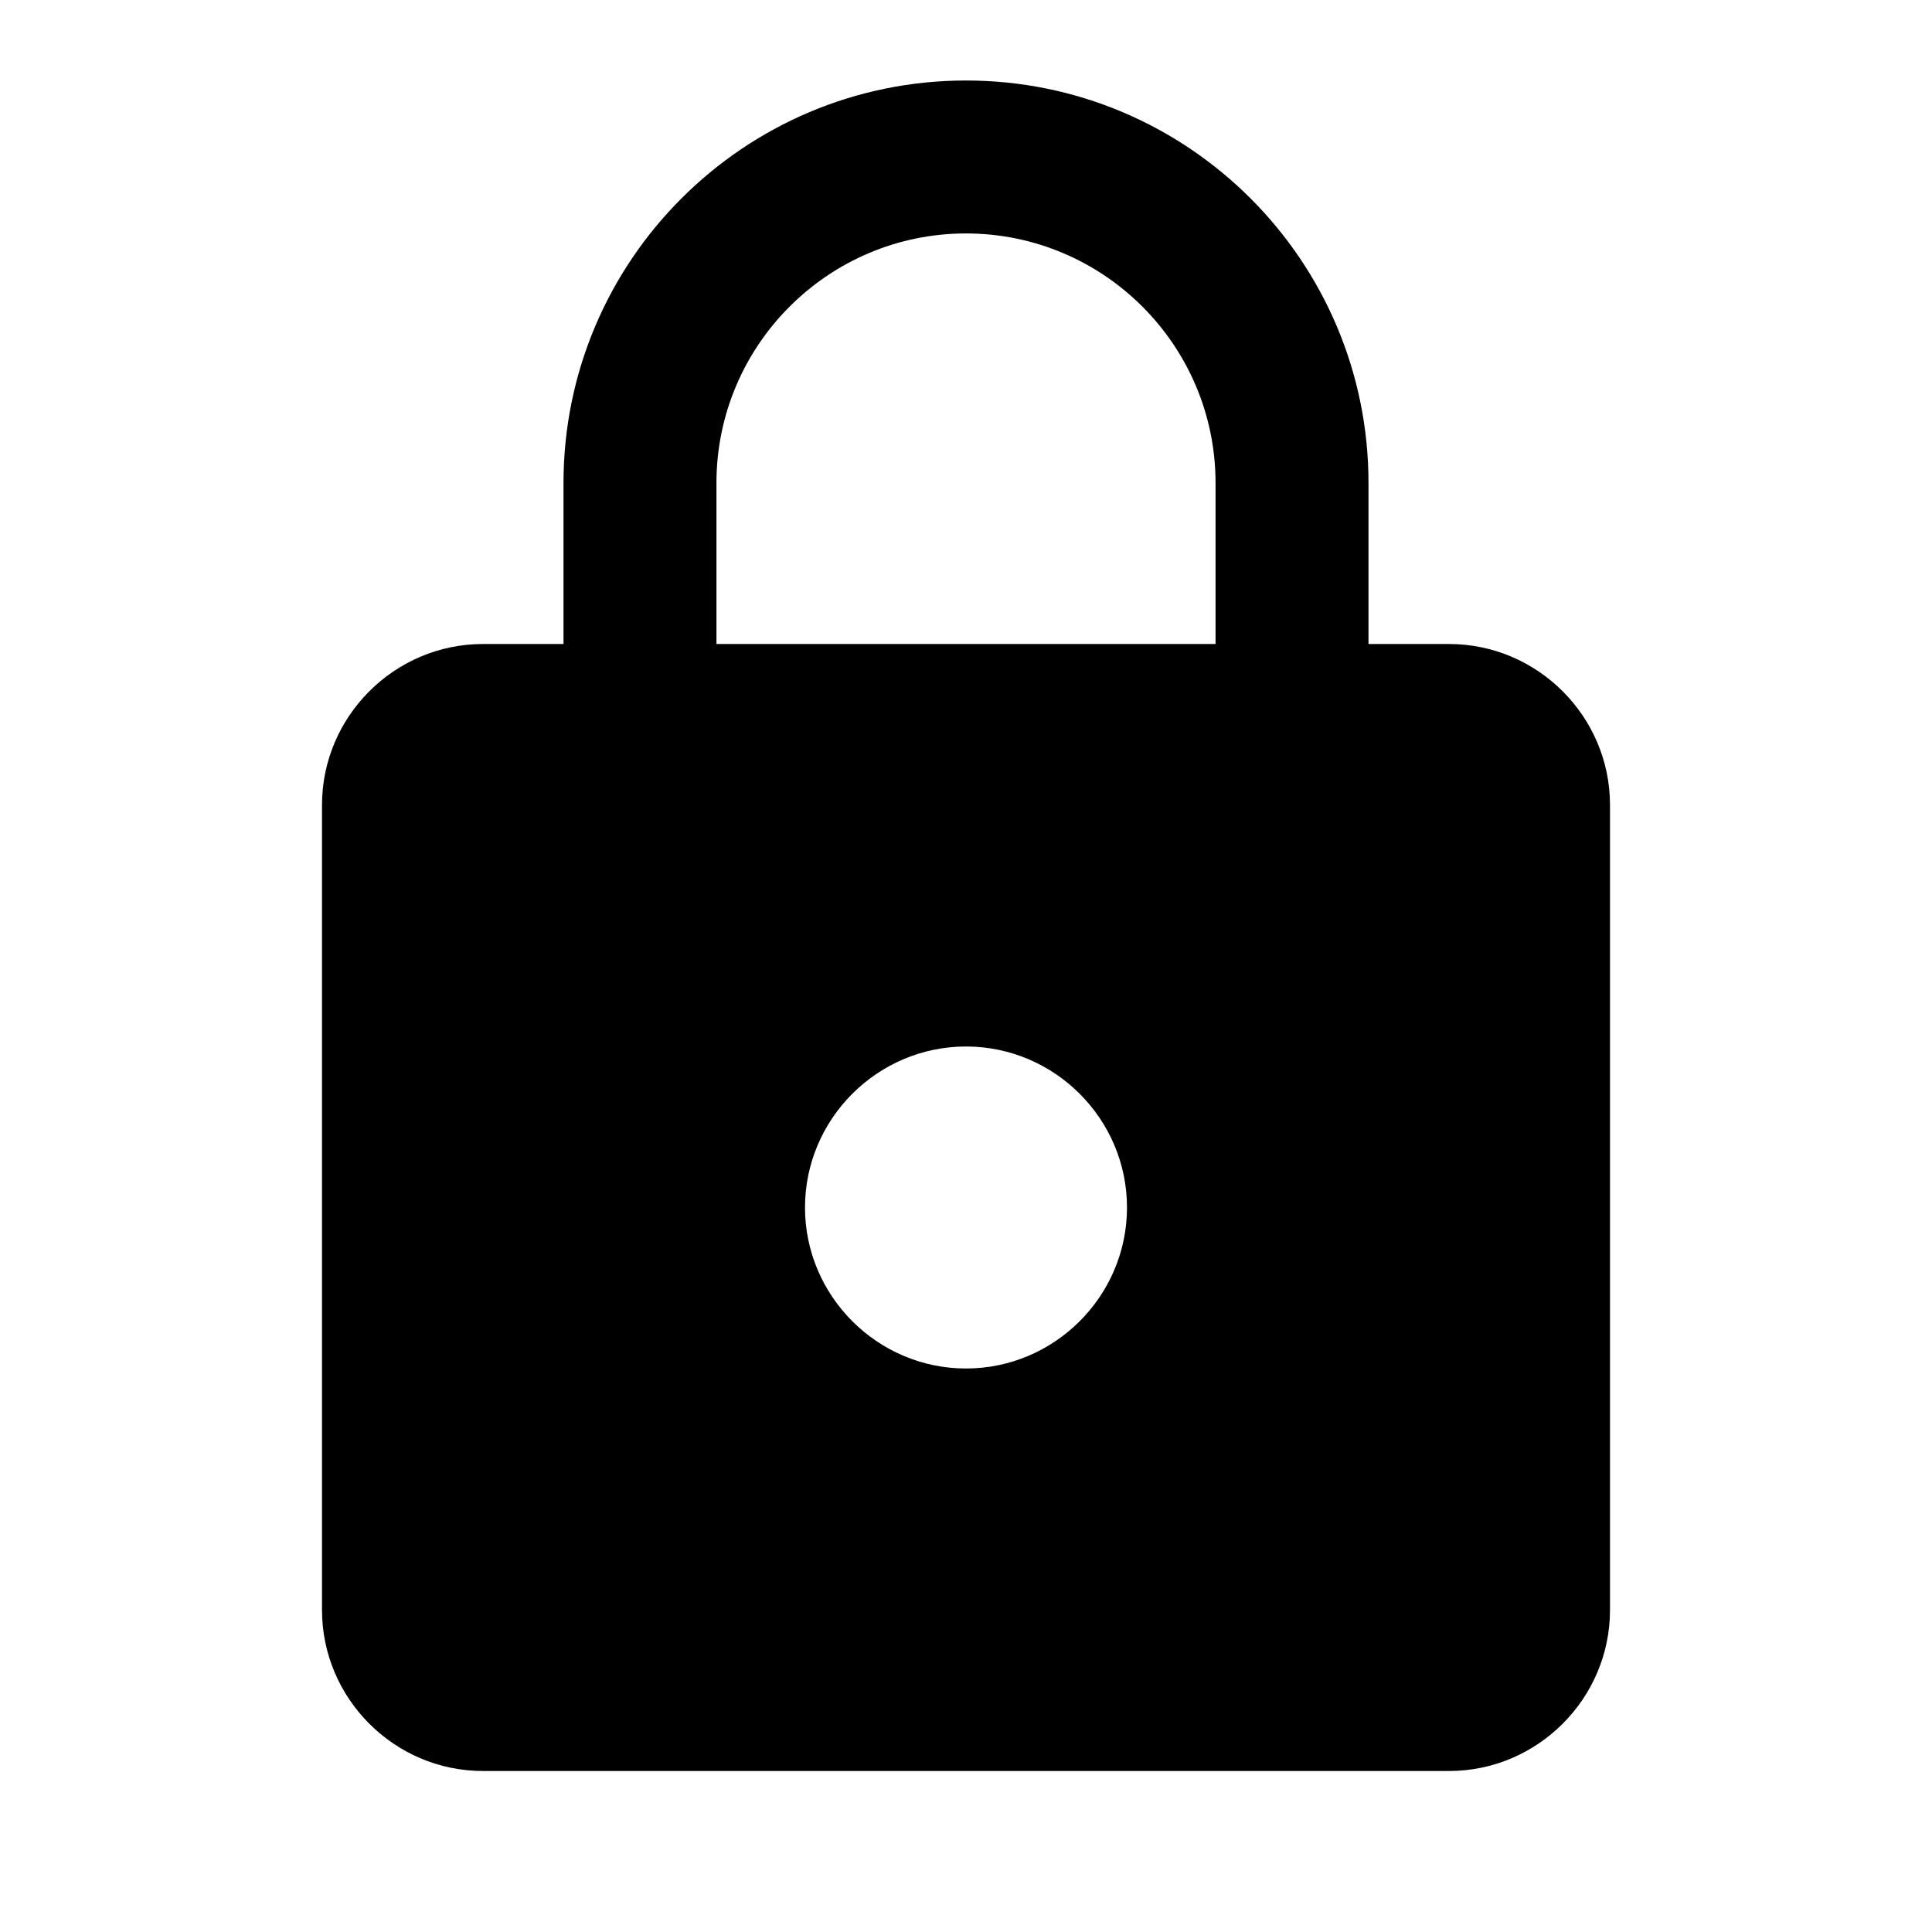
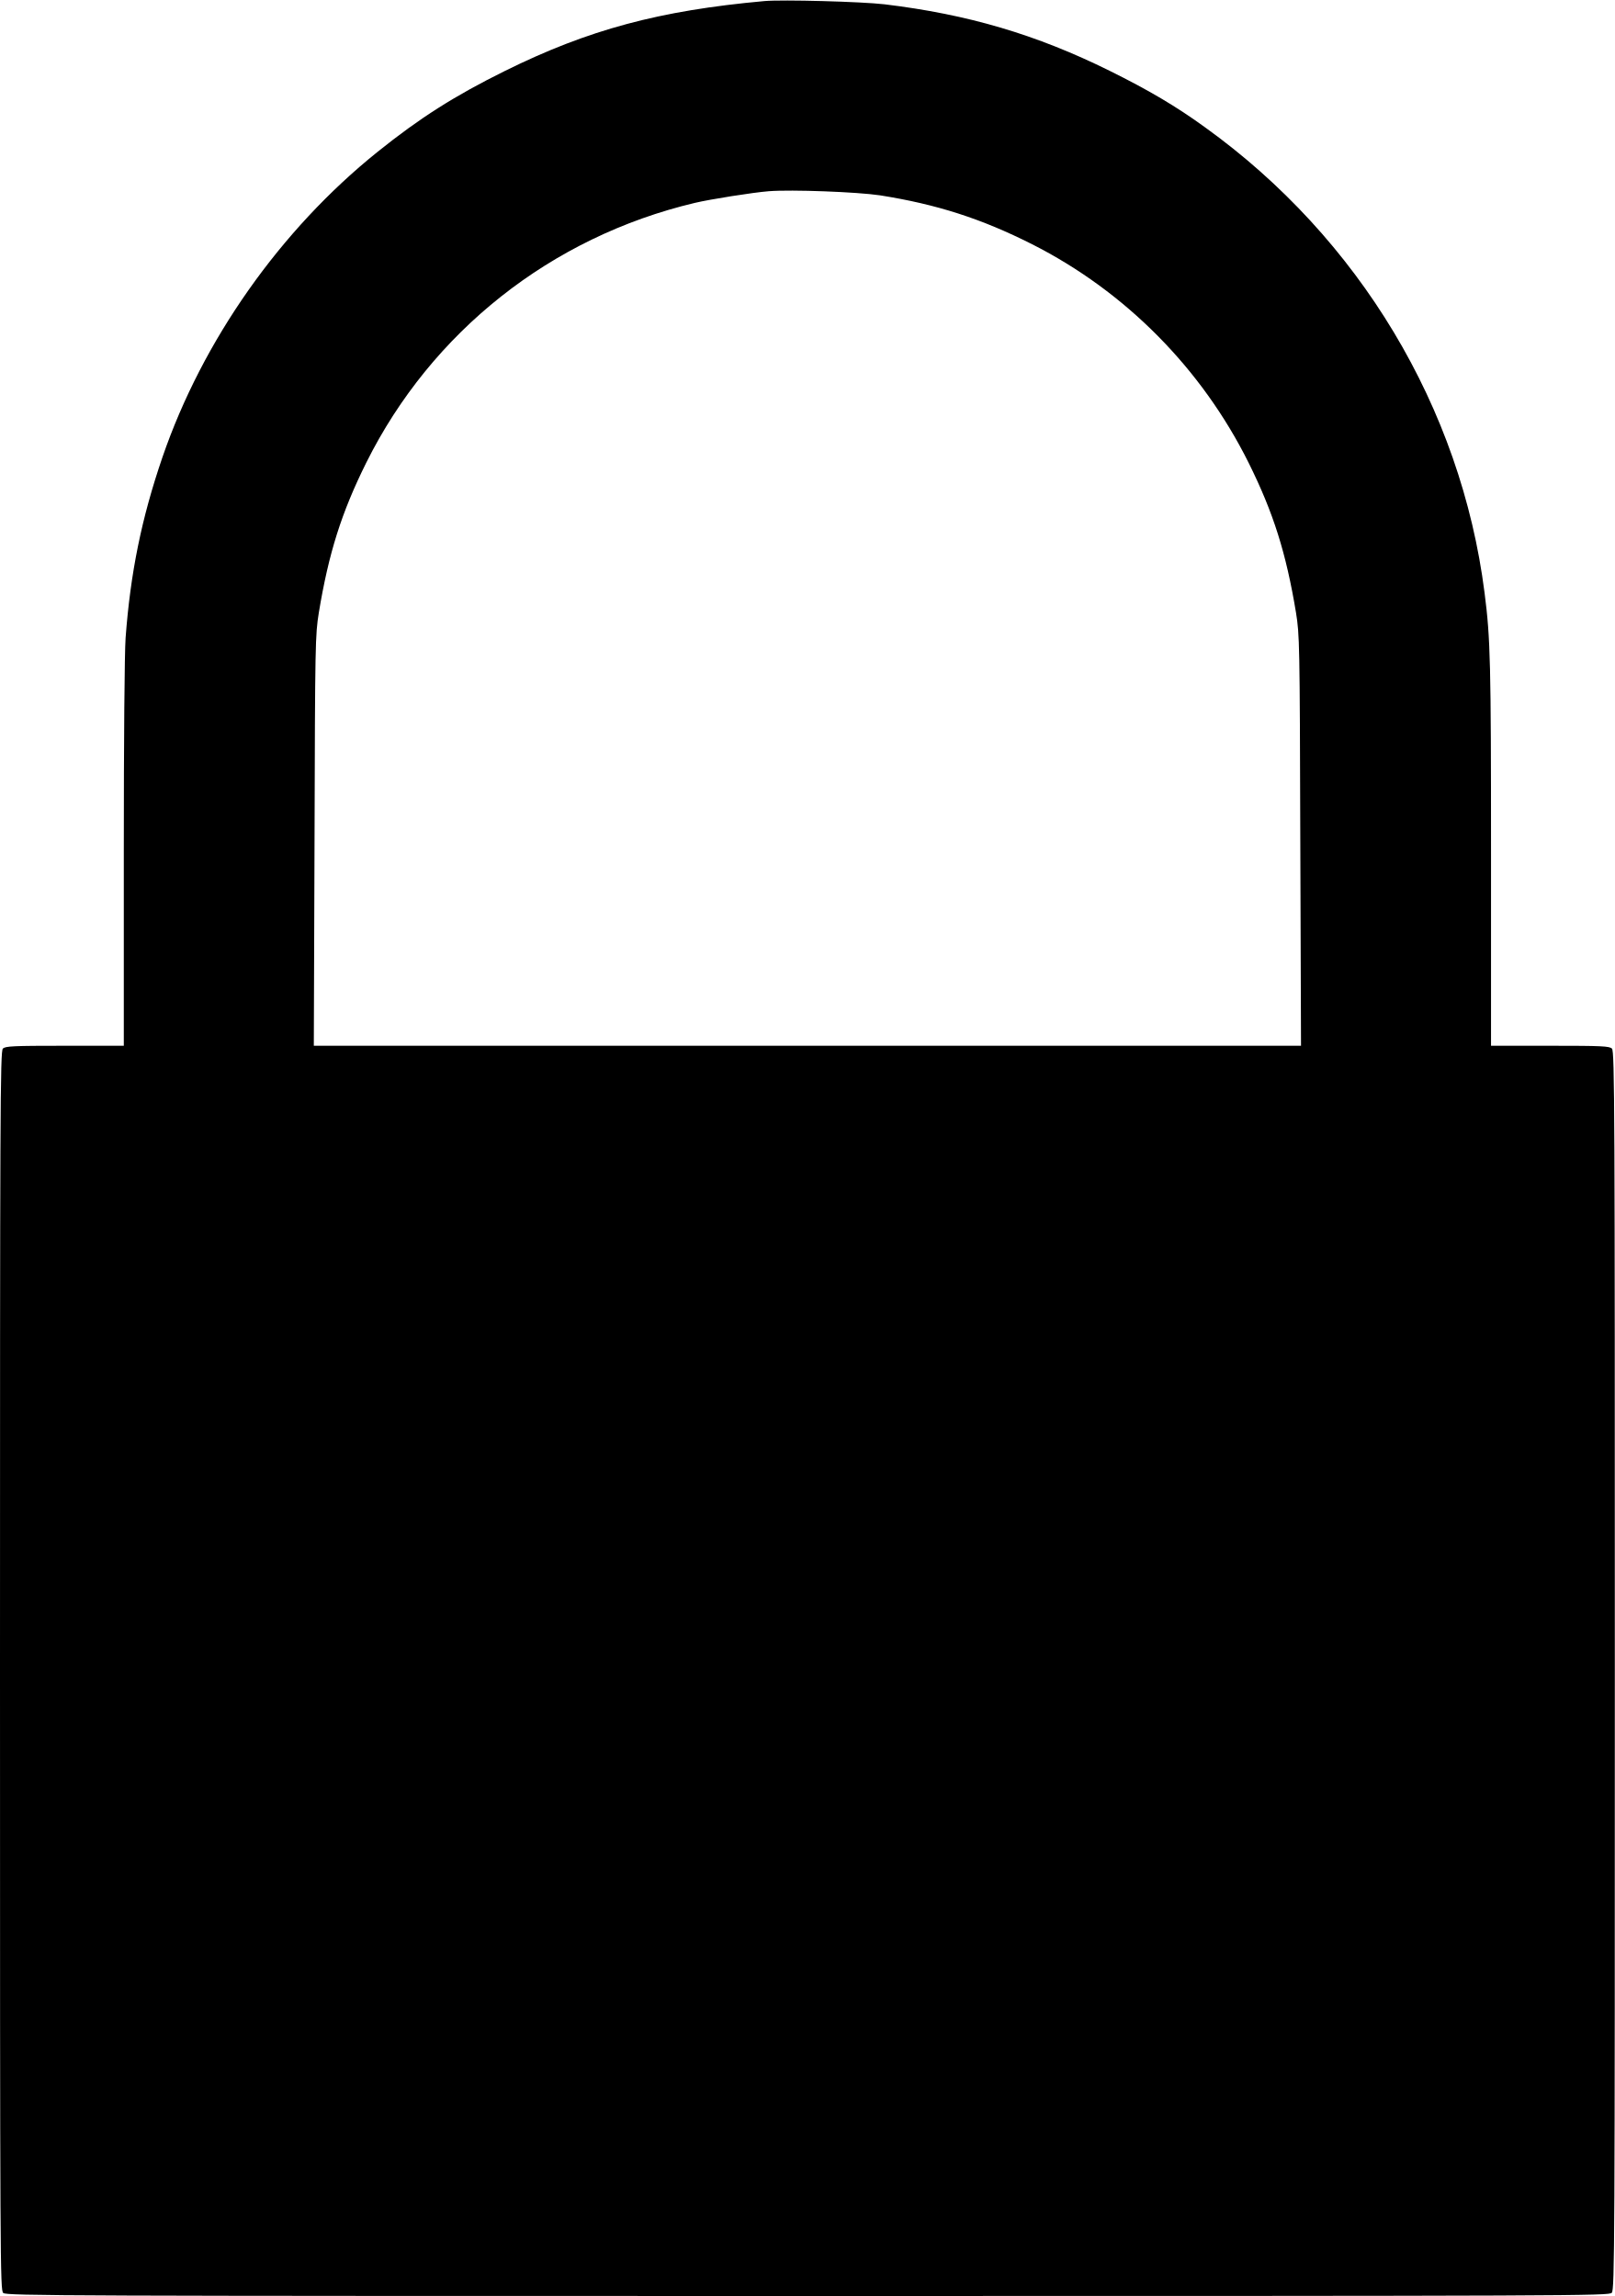
- <svg xmlns="http://www.w3.org/2000/svg" width="16" height="16" viewBox="0 0 24 24" fill="none">
-   <path d="M18 8H17V6C17 3.24 14.76 1 12 1C9.24 1 7 3.24 7 6V8H6C4.9 8 4 8.9 4 10V20C4 21.1 4.9 22 6 22H18C19.1 22 20 21.1 20 20V10C20 8.9 19.1 8 18 8ZM12 17C10.9 17 10 16.1 10 15C10 13.9 10.9 13 12 13C13.1 13 14 13.9 14 15C14 16.1 13.1 17 12 17ZM15.1 8H8.9V6C8.9 4.29 10.29 2.9 12 2.9C13.71 2.9 15.1 4.29 15.1 6V8Z" fill="currentColor" />
+ <svg xmlns="http://www.w3.org/2000/svg" version="1.0" width="900pt" height="1280pt" viewBox="0 0 900 1280" preserveAspectRatio="xMidYMid meet">
+   <g transform="translate(0,1280) scale(0.1,-0.1)" fill="#000000" stroke="none">
+     <path d="M4260 12794 c-585 -53 -980 -159 -1445 -389 -281 -139 -476 -263 -710 -451 -542 -435 -976 -1051 -1200 -1704 -116 -339 -178 -643 -205 -1006 -6 -84 -10 -564 -10 -1207 l0 -1067 -329 0 c-286 0 -332 -2 -345 -16 -15 -14 -16 -343 -16 -3468 0 -3332 1 -3453 18 -3469 17 -16 343 -17 4484 -17 4313 0 4465 1 4481 18 16 17 17 272 17 3470 0 3124 -1 3452 -16 3466 -13 14 -59 16 -345 16 l-329 0 0 1068 c0 1060 -3 1201 -36 1457 -131 1032 -699 1978 -1559 2596 -161 117 -316 208 -530 314 -410 203 -791 315 -1255 371 -128 15 -570 27 -670 18z m645 -1083 c316 -50 565 -130 848 -273 519 -263 944 -692 1206 -1218 138 -278 209 -503 264 -835 20 -126 21 -162 24 -1272 l4 -1143 -2751 0 -2751 0 4 1143 c3 1110 4 1146 24 1272 55 332 126 557 264 835 364 731 1031 1259 1832 1449 84 20 323 58 412 65 127 10 493 -4 620 -23z" />
+   </g>
</svg>
